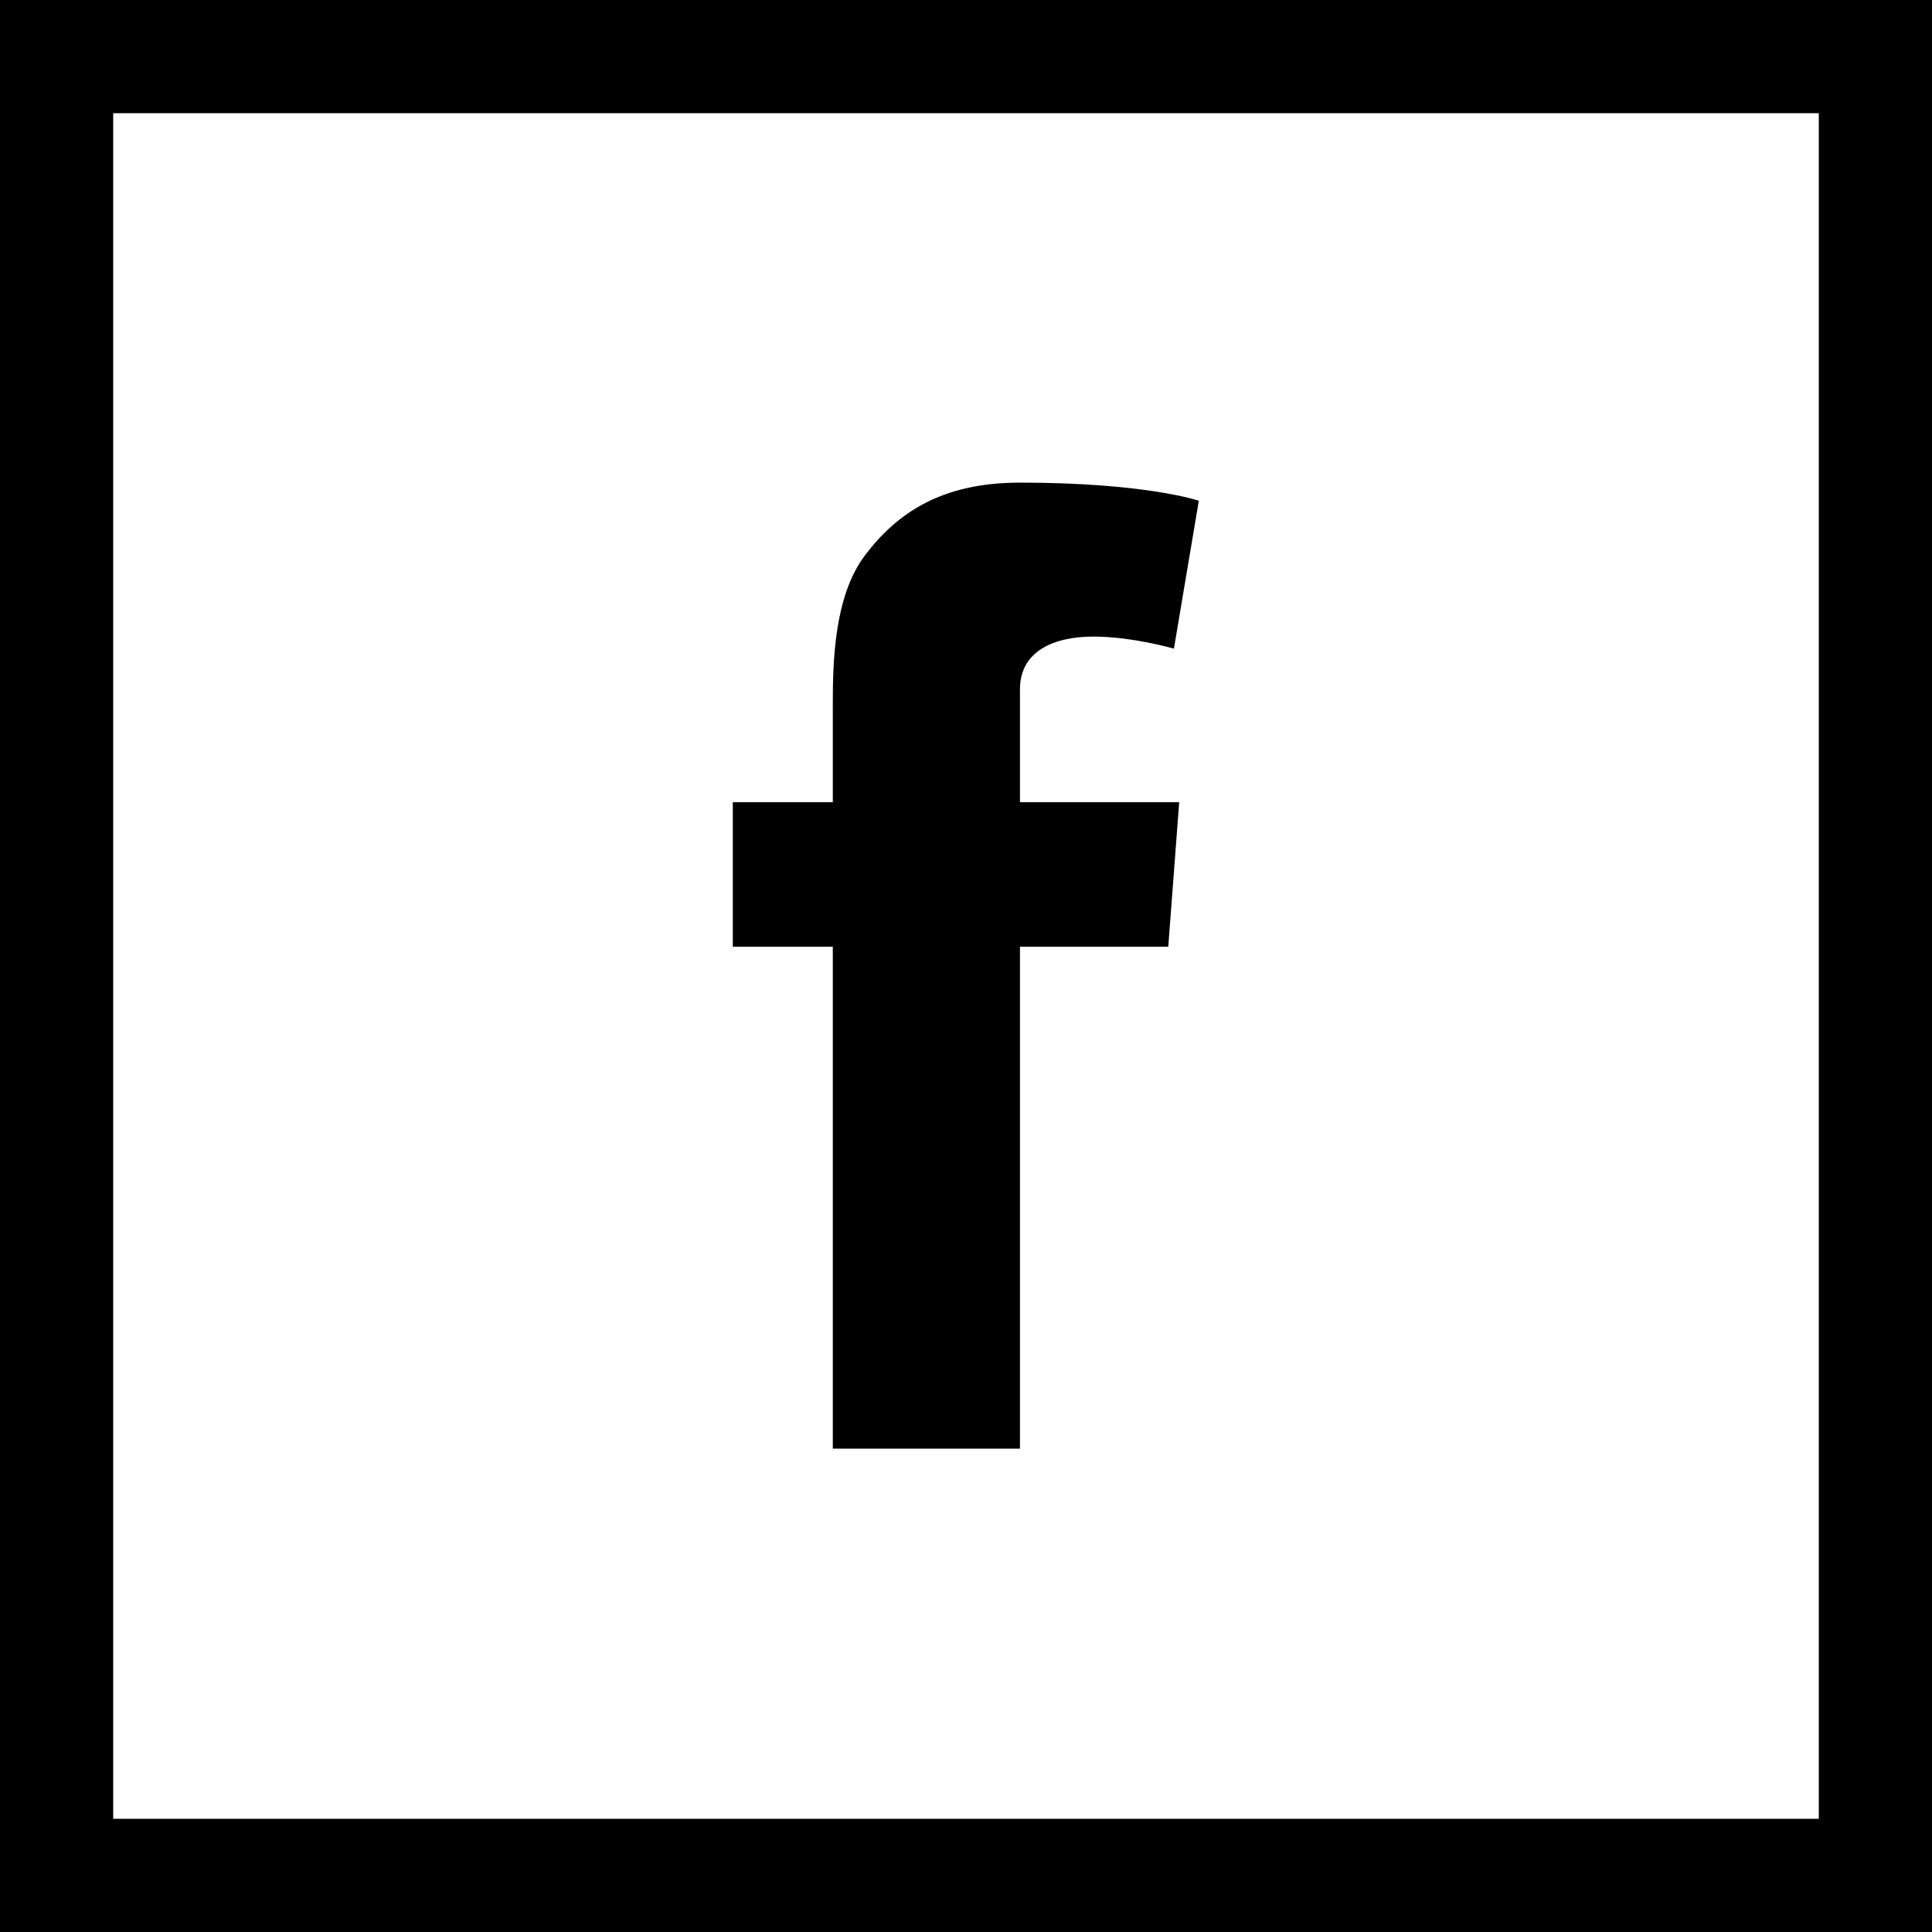
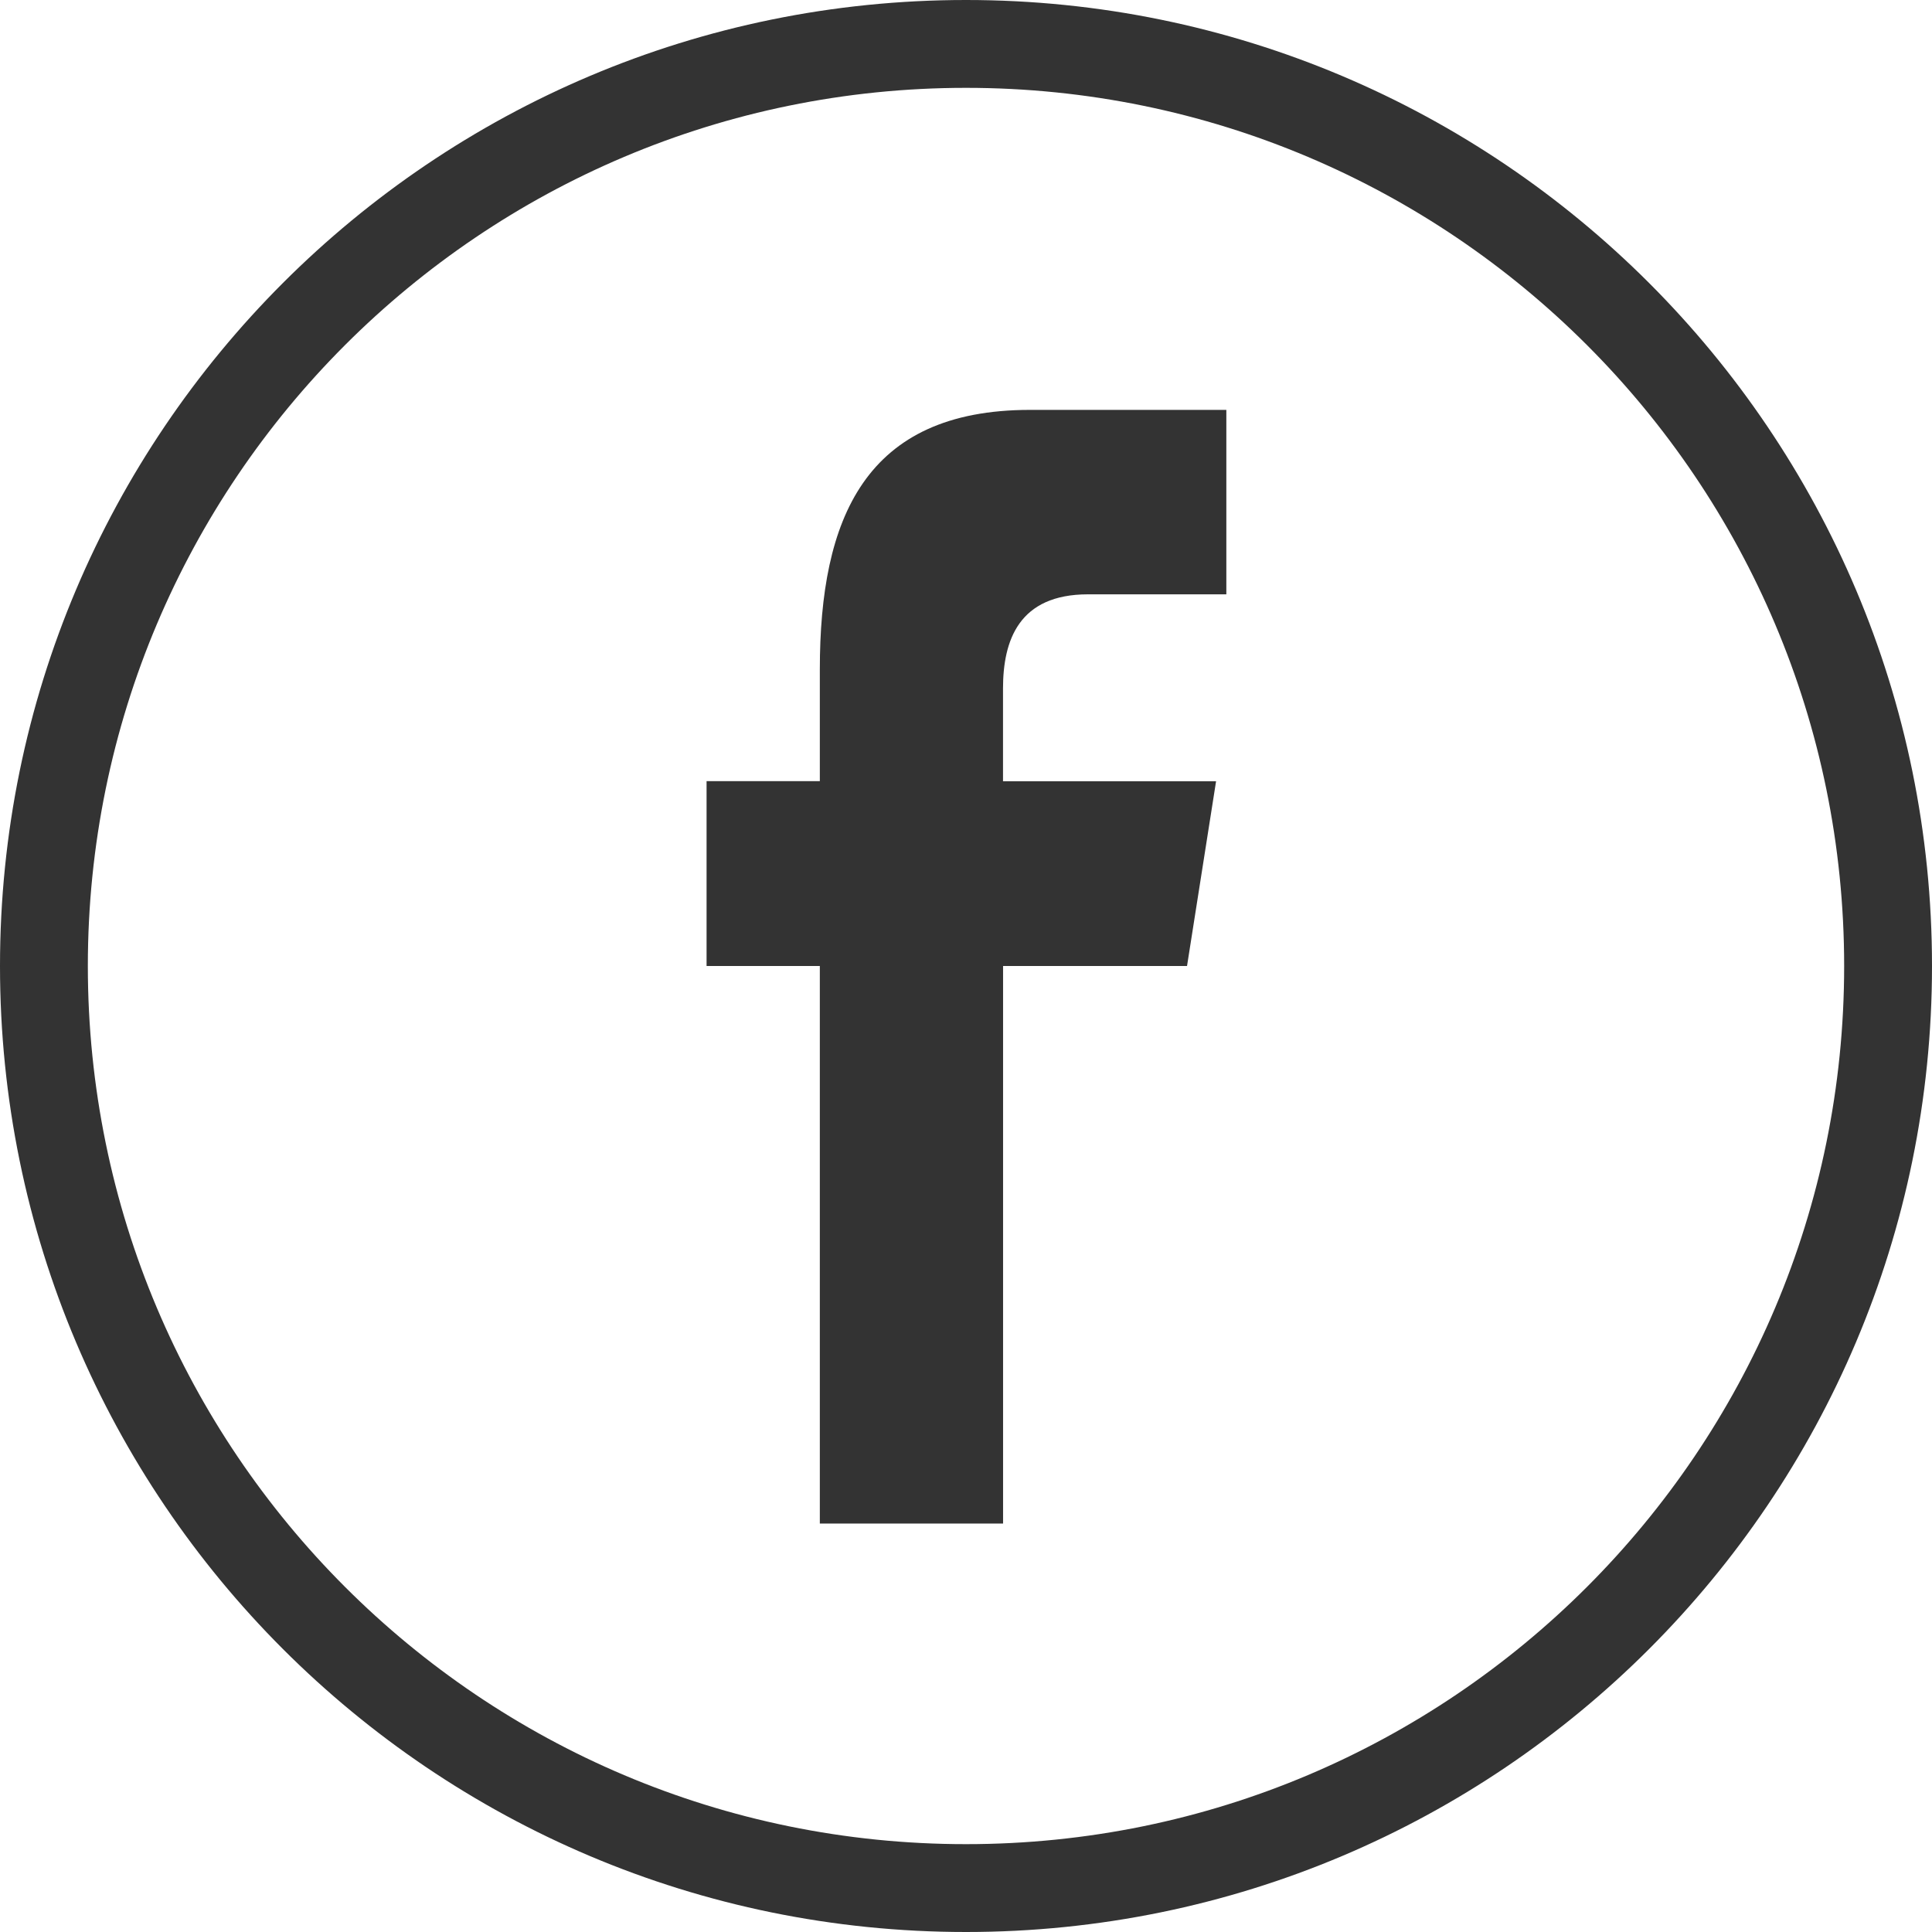
- <svg xmlns="http://www.w3.org/2000/svg" fill="#000000" height="800px" width="800px" version="1.1" id="Layer_1" viewBox="-143 145 512 512" xml:space="preserve">
-   <g>
-     <path d="M-143,145v512h512V145H-143z M339,627h-452V175h452V627z" />
-     <path d="M77.7,528.9h49.6v-133h39.3l2.9-38.3h-42.2v-29.9c0-10.3,9.2-14,19.5-14s21.3,3.2,21.3,3.2l6.6-39.2c0,0-14-4.8-47.4-4.8   c-20.5,0-32.4,7.8-41.1,19.3c-8.2,10.9-8.5,28.4-8.5,39.7v25.7H51.2v38.3h26.5V528.9z" />
+ <svg xmlns="http://www.w3.org/2000/svg" width="800px" height="800px" viewBox="0 0 32 32" fill="#333">
+   <g id="SVGRepo_bgCarrier" stroke-width="0" />
+   <g id="SVGRepo_tracerCarrier" stroke-linecap="round" stroke-linejoin="round" />
+   <g id="SVGRepo_iconCarrier">
+     <g fill="none" fill-rule="evenodd">
+       <path d="m0 0h32v32h-32z" />
+       <g fill="#333" fill-rule="nonzero">
+         <path d="m32 16c0-8.836-7.164-16-16-16-8.836 0-16 7.164-16 16 0 8.836 7.164 16 16 16 8.836 0 16-7.164 16-16zm-30.545 0c0-8.033 6.512-14.545 14.545-14.545 8.033 0 14.545 6.512 14.545 14.545 0 8.033-6.512 14.545-14.545 14.545-8.033 0-14.545-6.512-14.545-14.545z" />
+         <path d="m16.614 25.235v-9.235h3.047l.481-3.06h-3.529v-1.535c0-.799.262-1.561 1.408-1.561h2.291v-3.055h-3.252c-2.735 0-3.481 1.801-3.481 4.297v1.852h-1.876v3.062h1.876v9.235z" />
+       </g>
+     </g>
  </g>
</svg>
